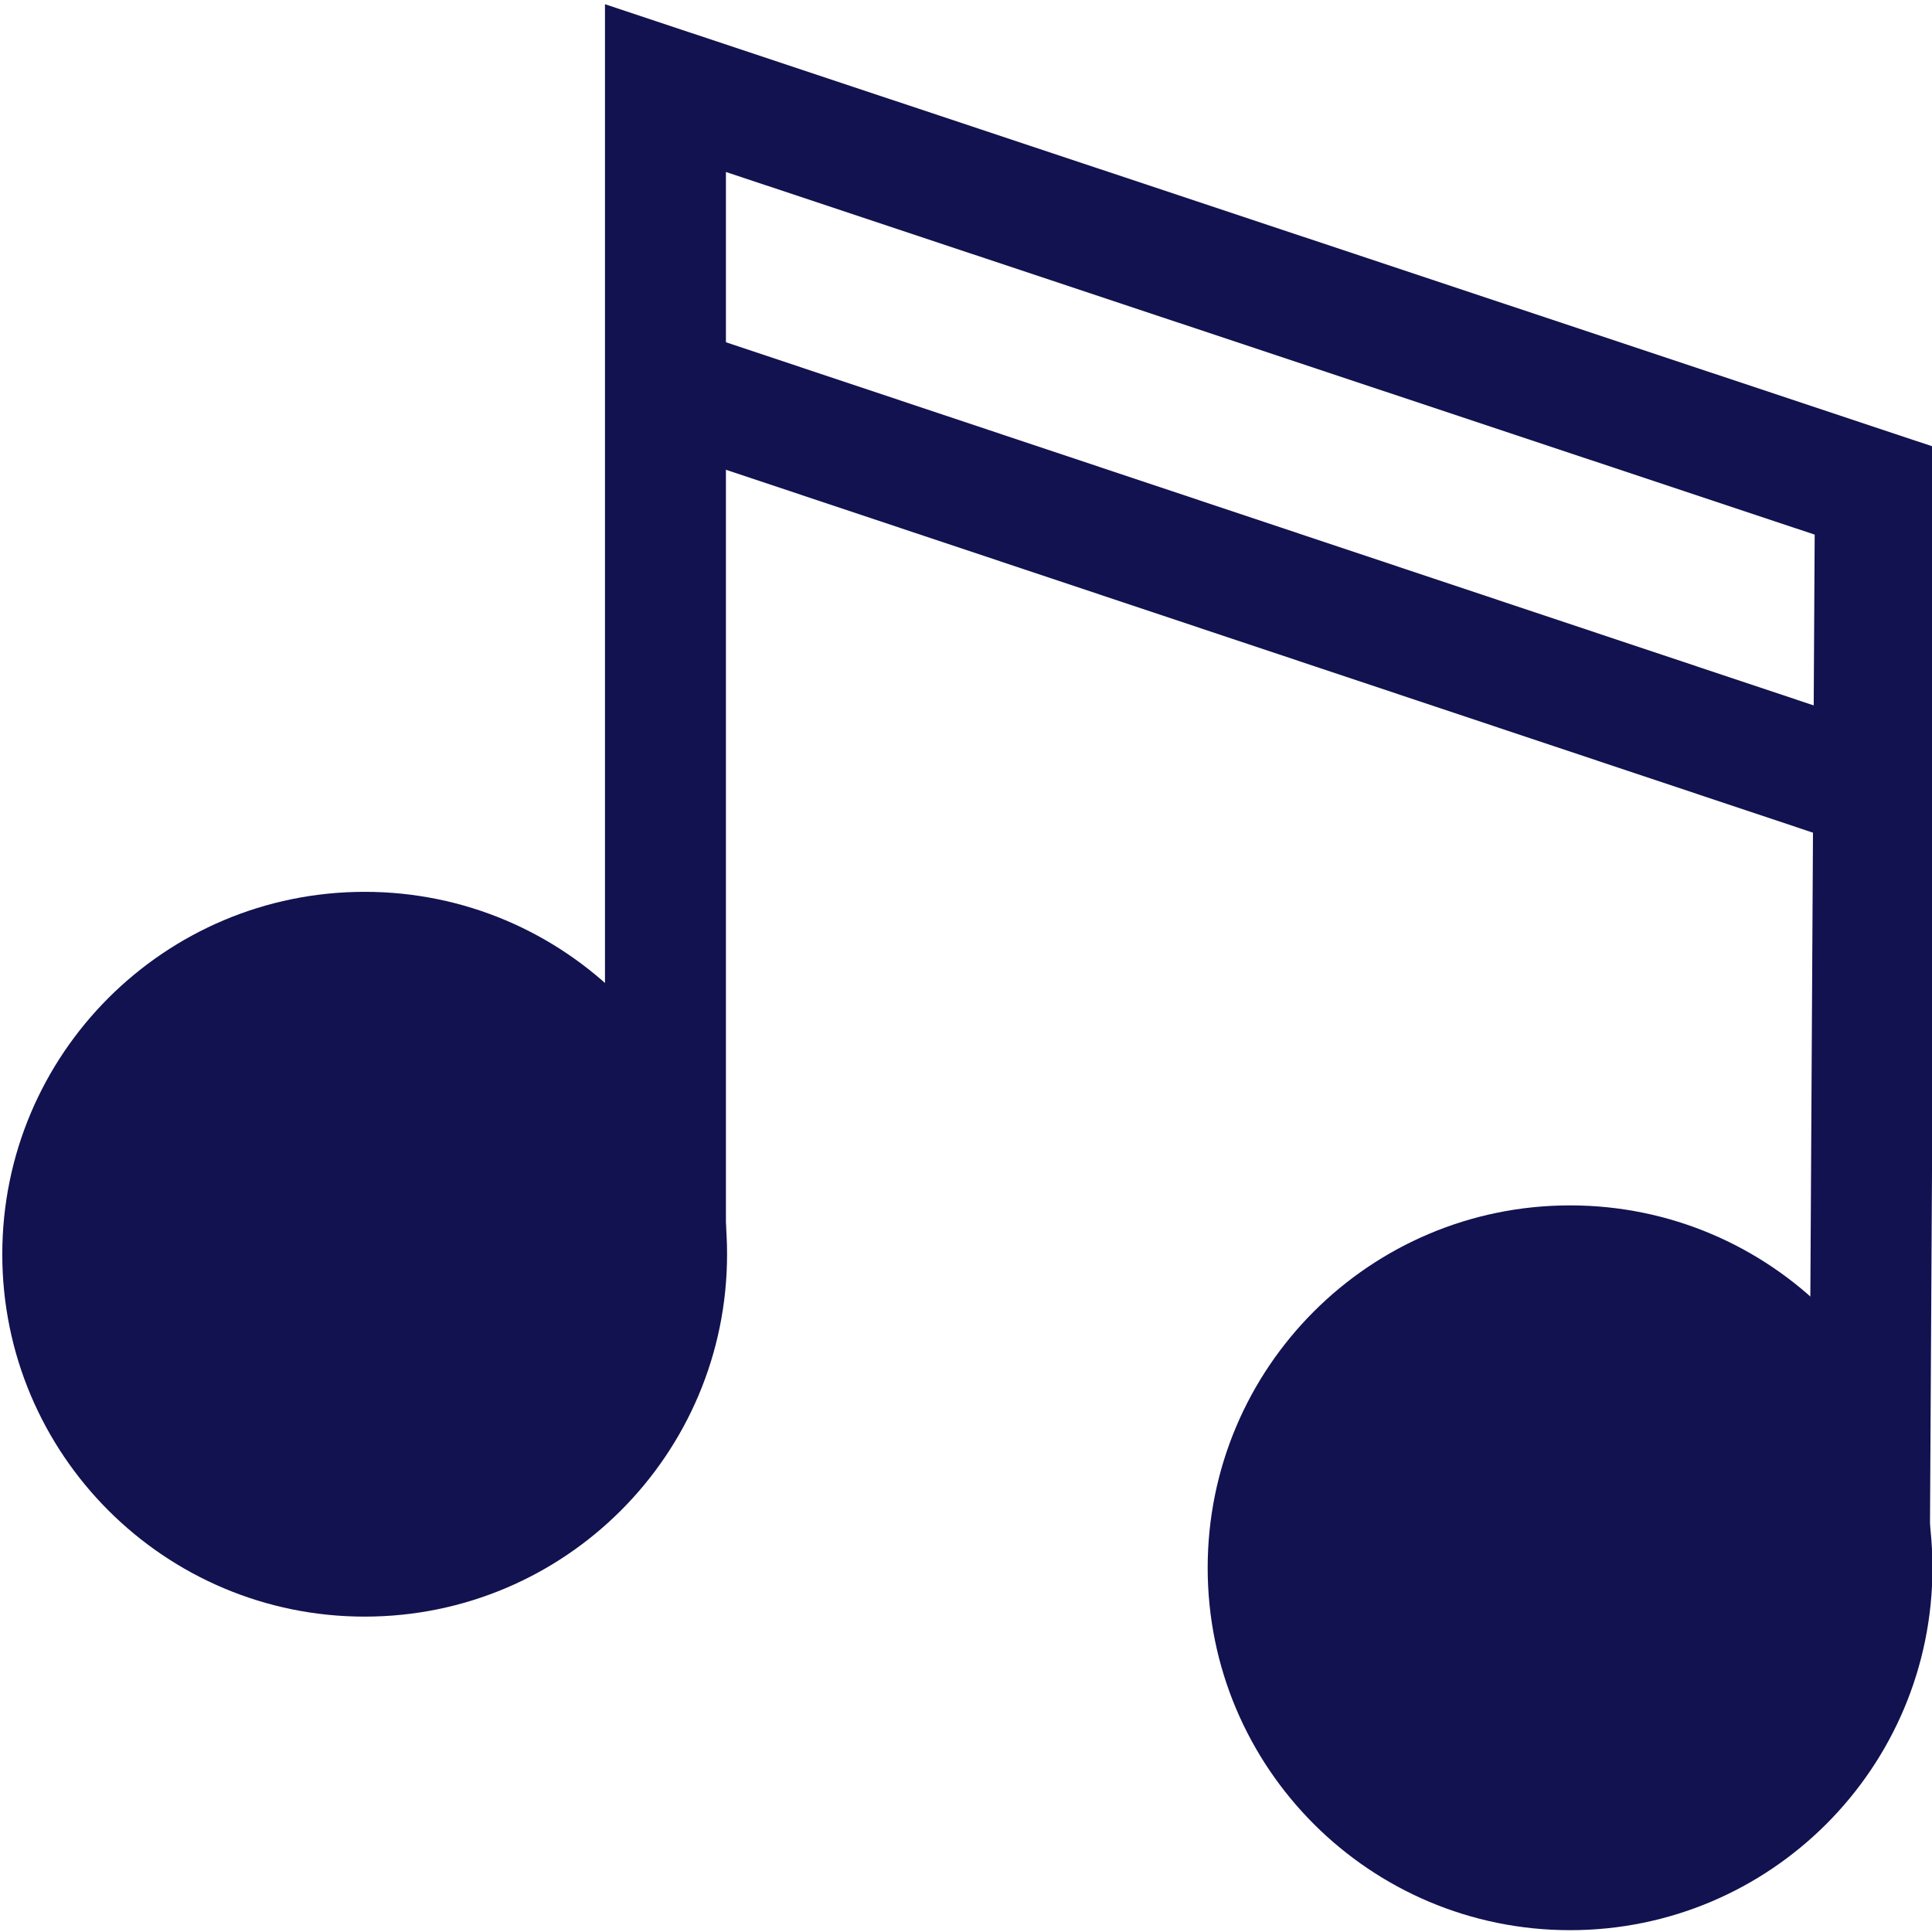
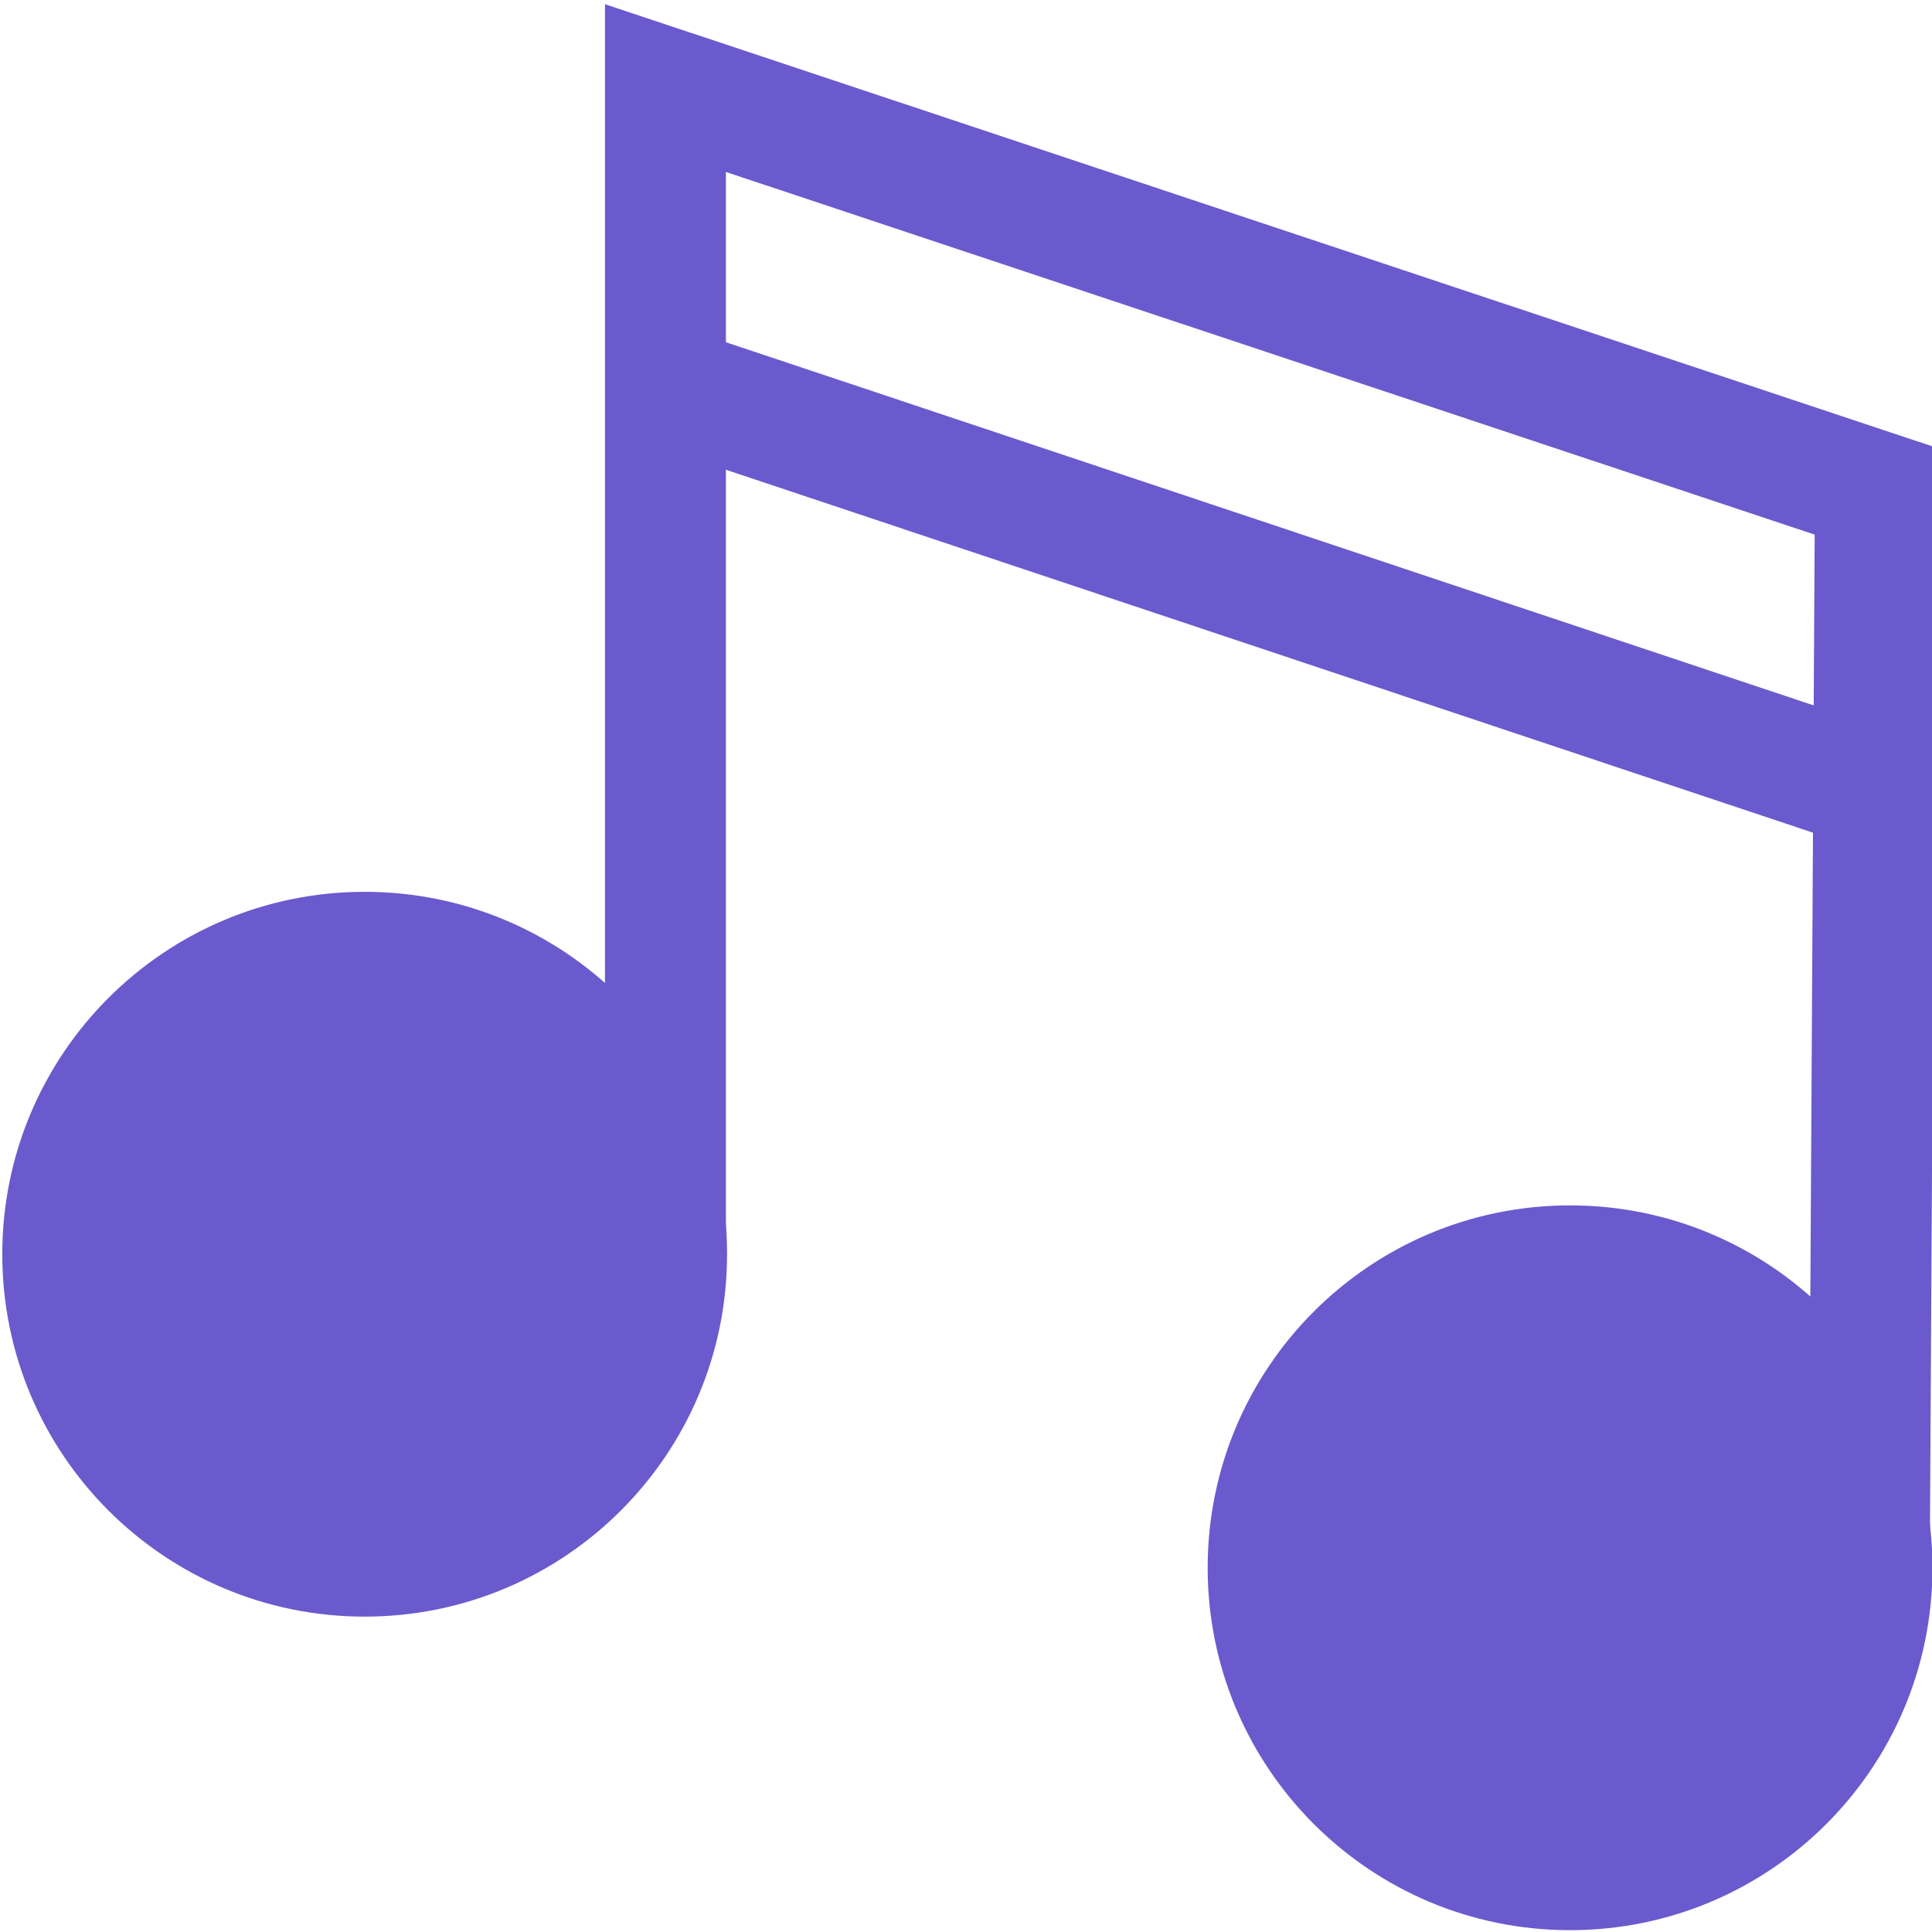
<svg xmlns="http://www.w3.org/2000/svg" width="16" height="16" viewBox="0 0 4.233 4.233" version="1.1" id="svg915">
  <defs id="defs912">
    <linearGradient id="linearGradient1762">
      <stop style="stop-color:#000000;stop-opacity:1;" offset="0" id="stop1760" />
    </linearGradient>
  </defs>
  <g id="layer1">
-     <circle style="fill:#121250;fill-opacity:1;stroke-width:1.705;stroke-linecap:square" id="path1160-0" cx="3.44" cy="3.435" r="0.794" />
-     <circle style="fill:#121250;fill-opacity:1;stroke-width:1.705;stroke-linecap:square" id="path1160-0-8" cx="0.799" cy="2.748" r="0.794" />
-     <path style="fill:none;fill-opacity:1;stroke:#121250;stroke-width:0.265;stroke-linecap:square;stroke-dasharray:none;stroke-opacity:1" d="M 1.458,2.661 V 0.193 L 4.109,1.076 4.096,3.358" id="path1395" />
-     <path style="fill:none;stroke:#121250;stroke-width:0.265;stroke-linecap:square;stroke-dasharray:none;stroke-opacity:1" d="M 1.499,0.859 4.066,1.716" id="path2588" />
+     <circle style="fill:#6a5acd;fill-opacity:1;stroke-width:1.705;stroke-linecap:square" id="path1160-0" cx="3.44" cy="3.435" r="0.794" />
+     <circle style="fill:#6a5acd;fill-opacity:1;stroke-width:1.705;stroke-linecap:square" id="path1160-0-8" cx="0.799" cy="2.748" r="0.794" />
+     <path style="fill:none;fill-opacity:1;stroke:#6a5acd;stroke-width:0.265;stroke-linecap:square;stroke-dasharray:none;stroke-opacity:1" d="M 1.458,2.661 V 0.193 L 4.109,1.076 4.096,3.358" id="path1395" />
+     <path style="fill:none;stroke:#6a5acd;stroke-width:0.265;stroke-linecap:square;stroke-dasharray:none;stroke-opacity:1" d="M 1.499,0.859 4.066,1.716" id="path2588" />
  </g>
</svg>
